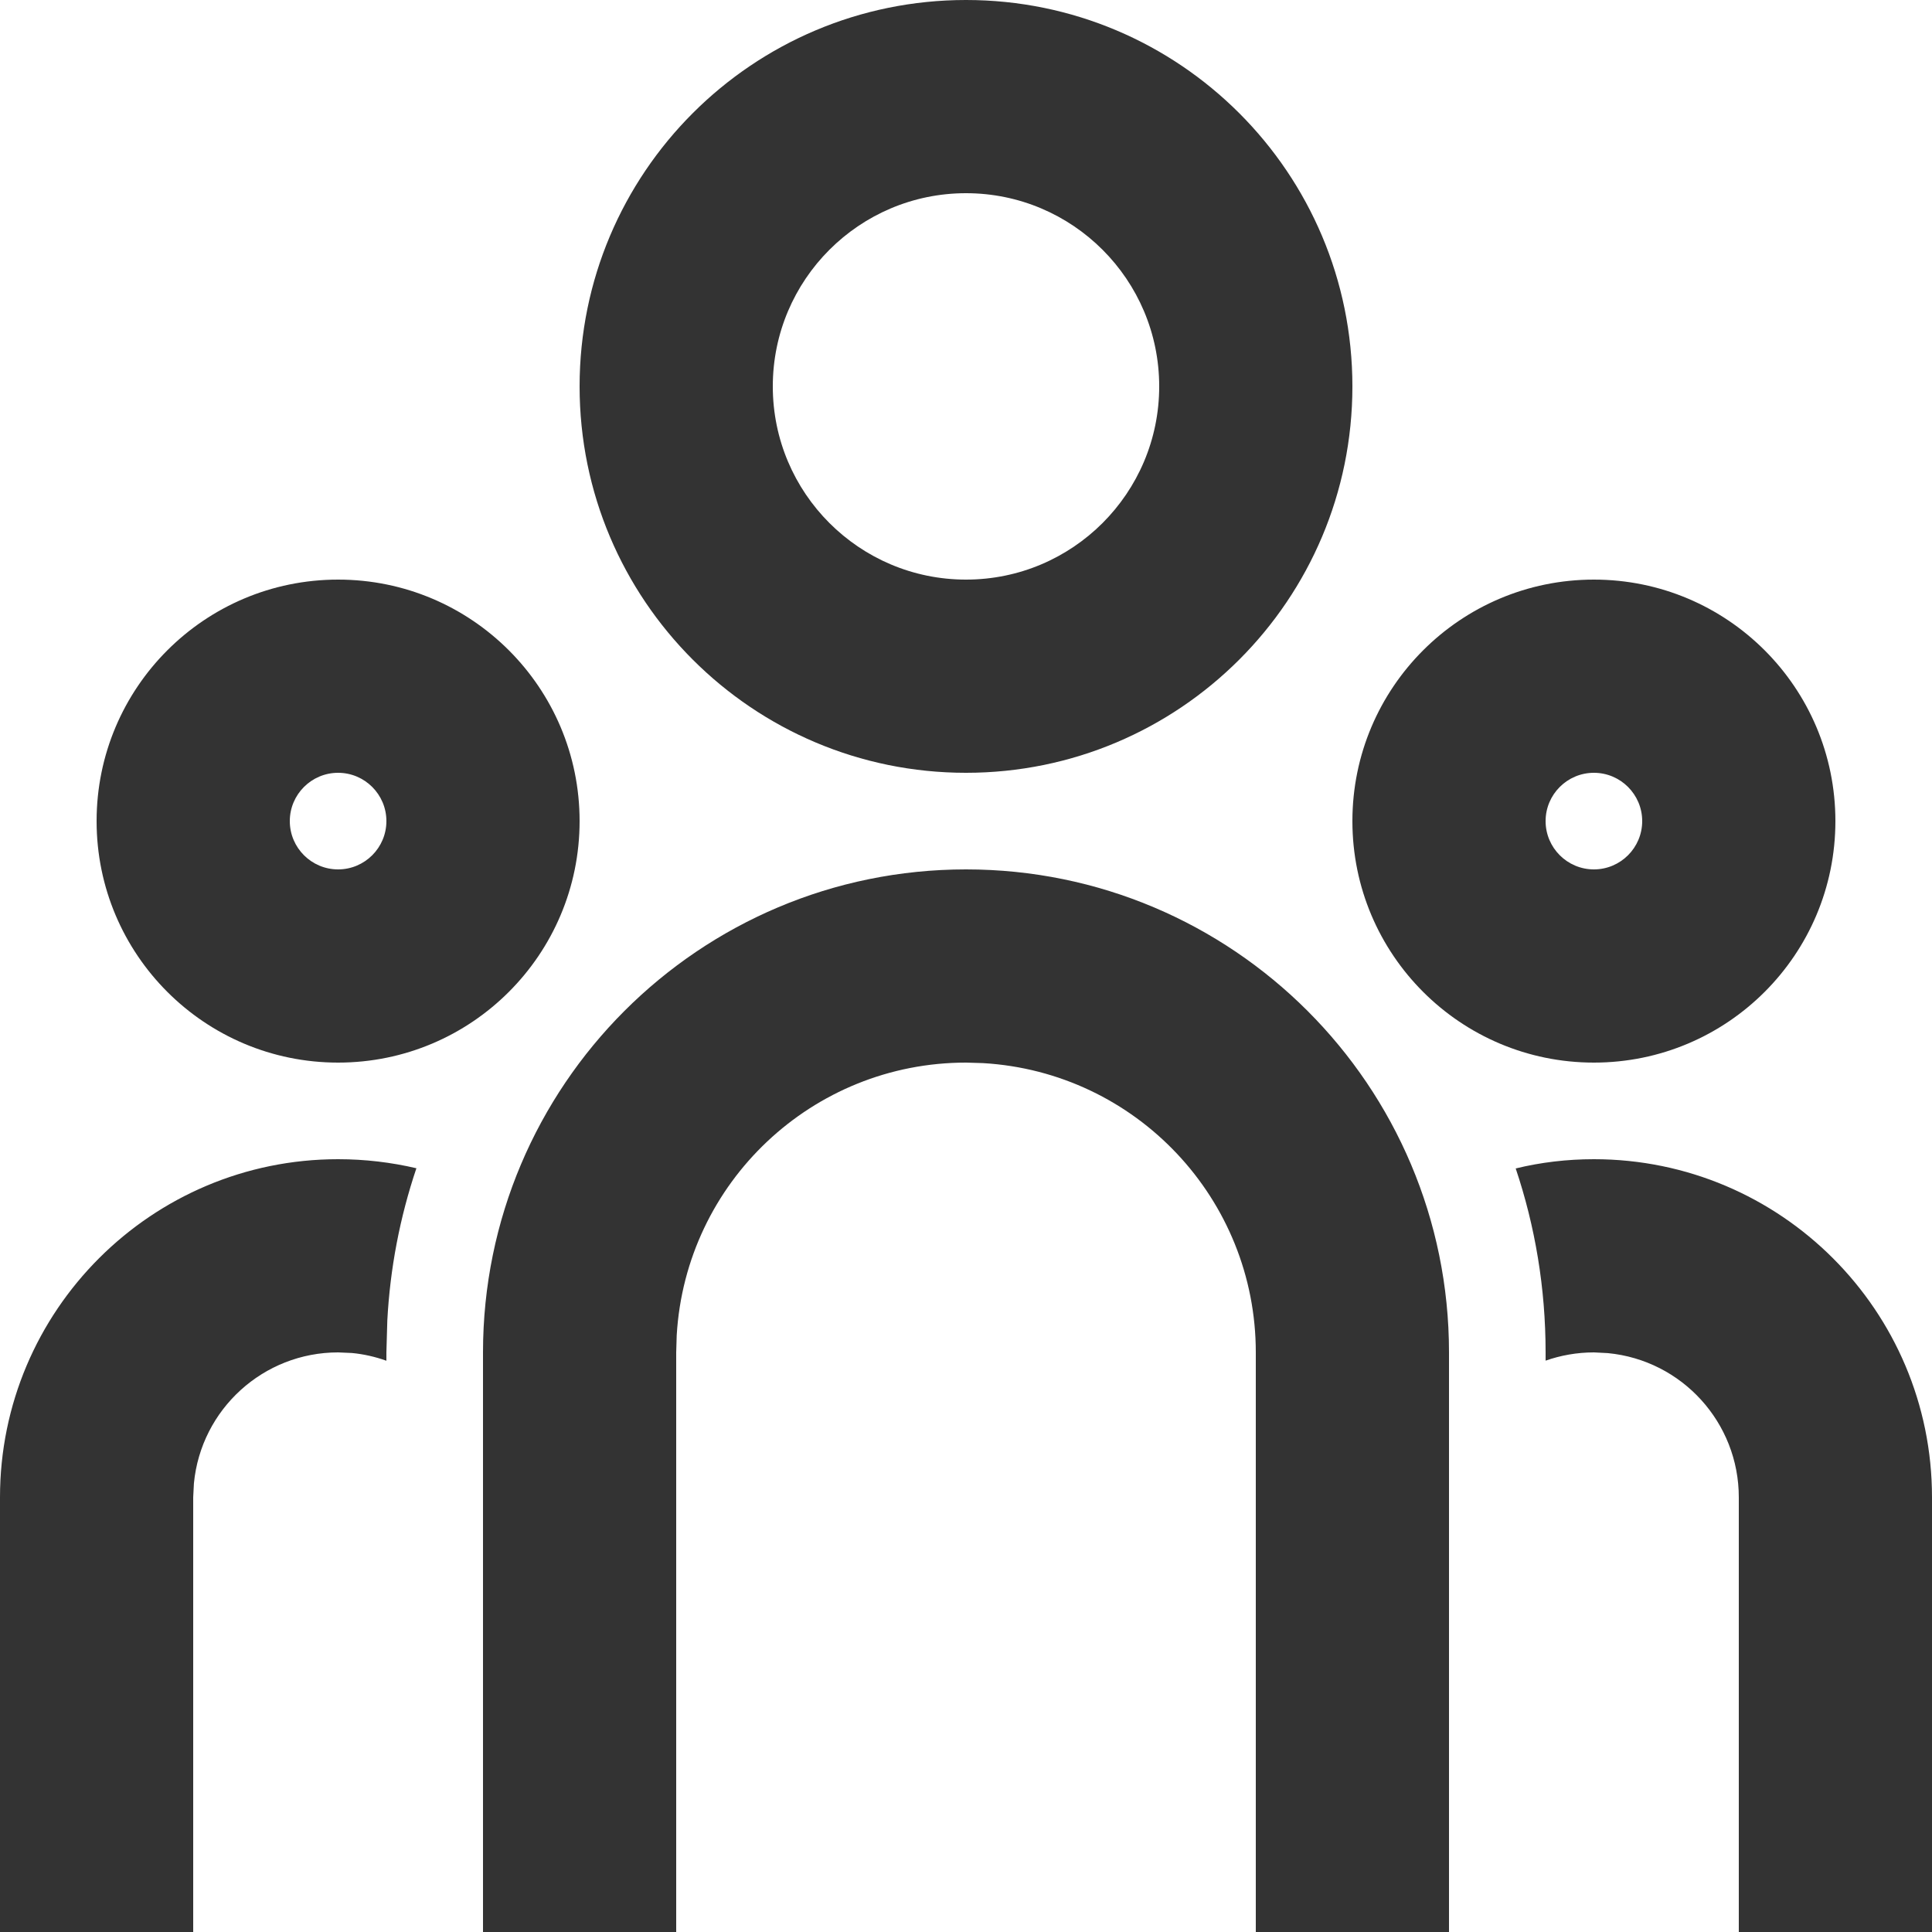
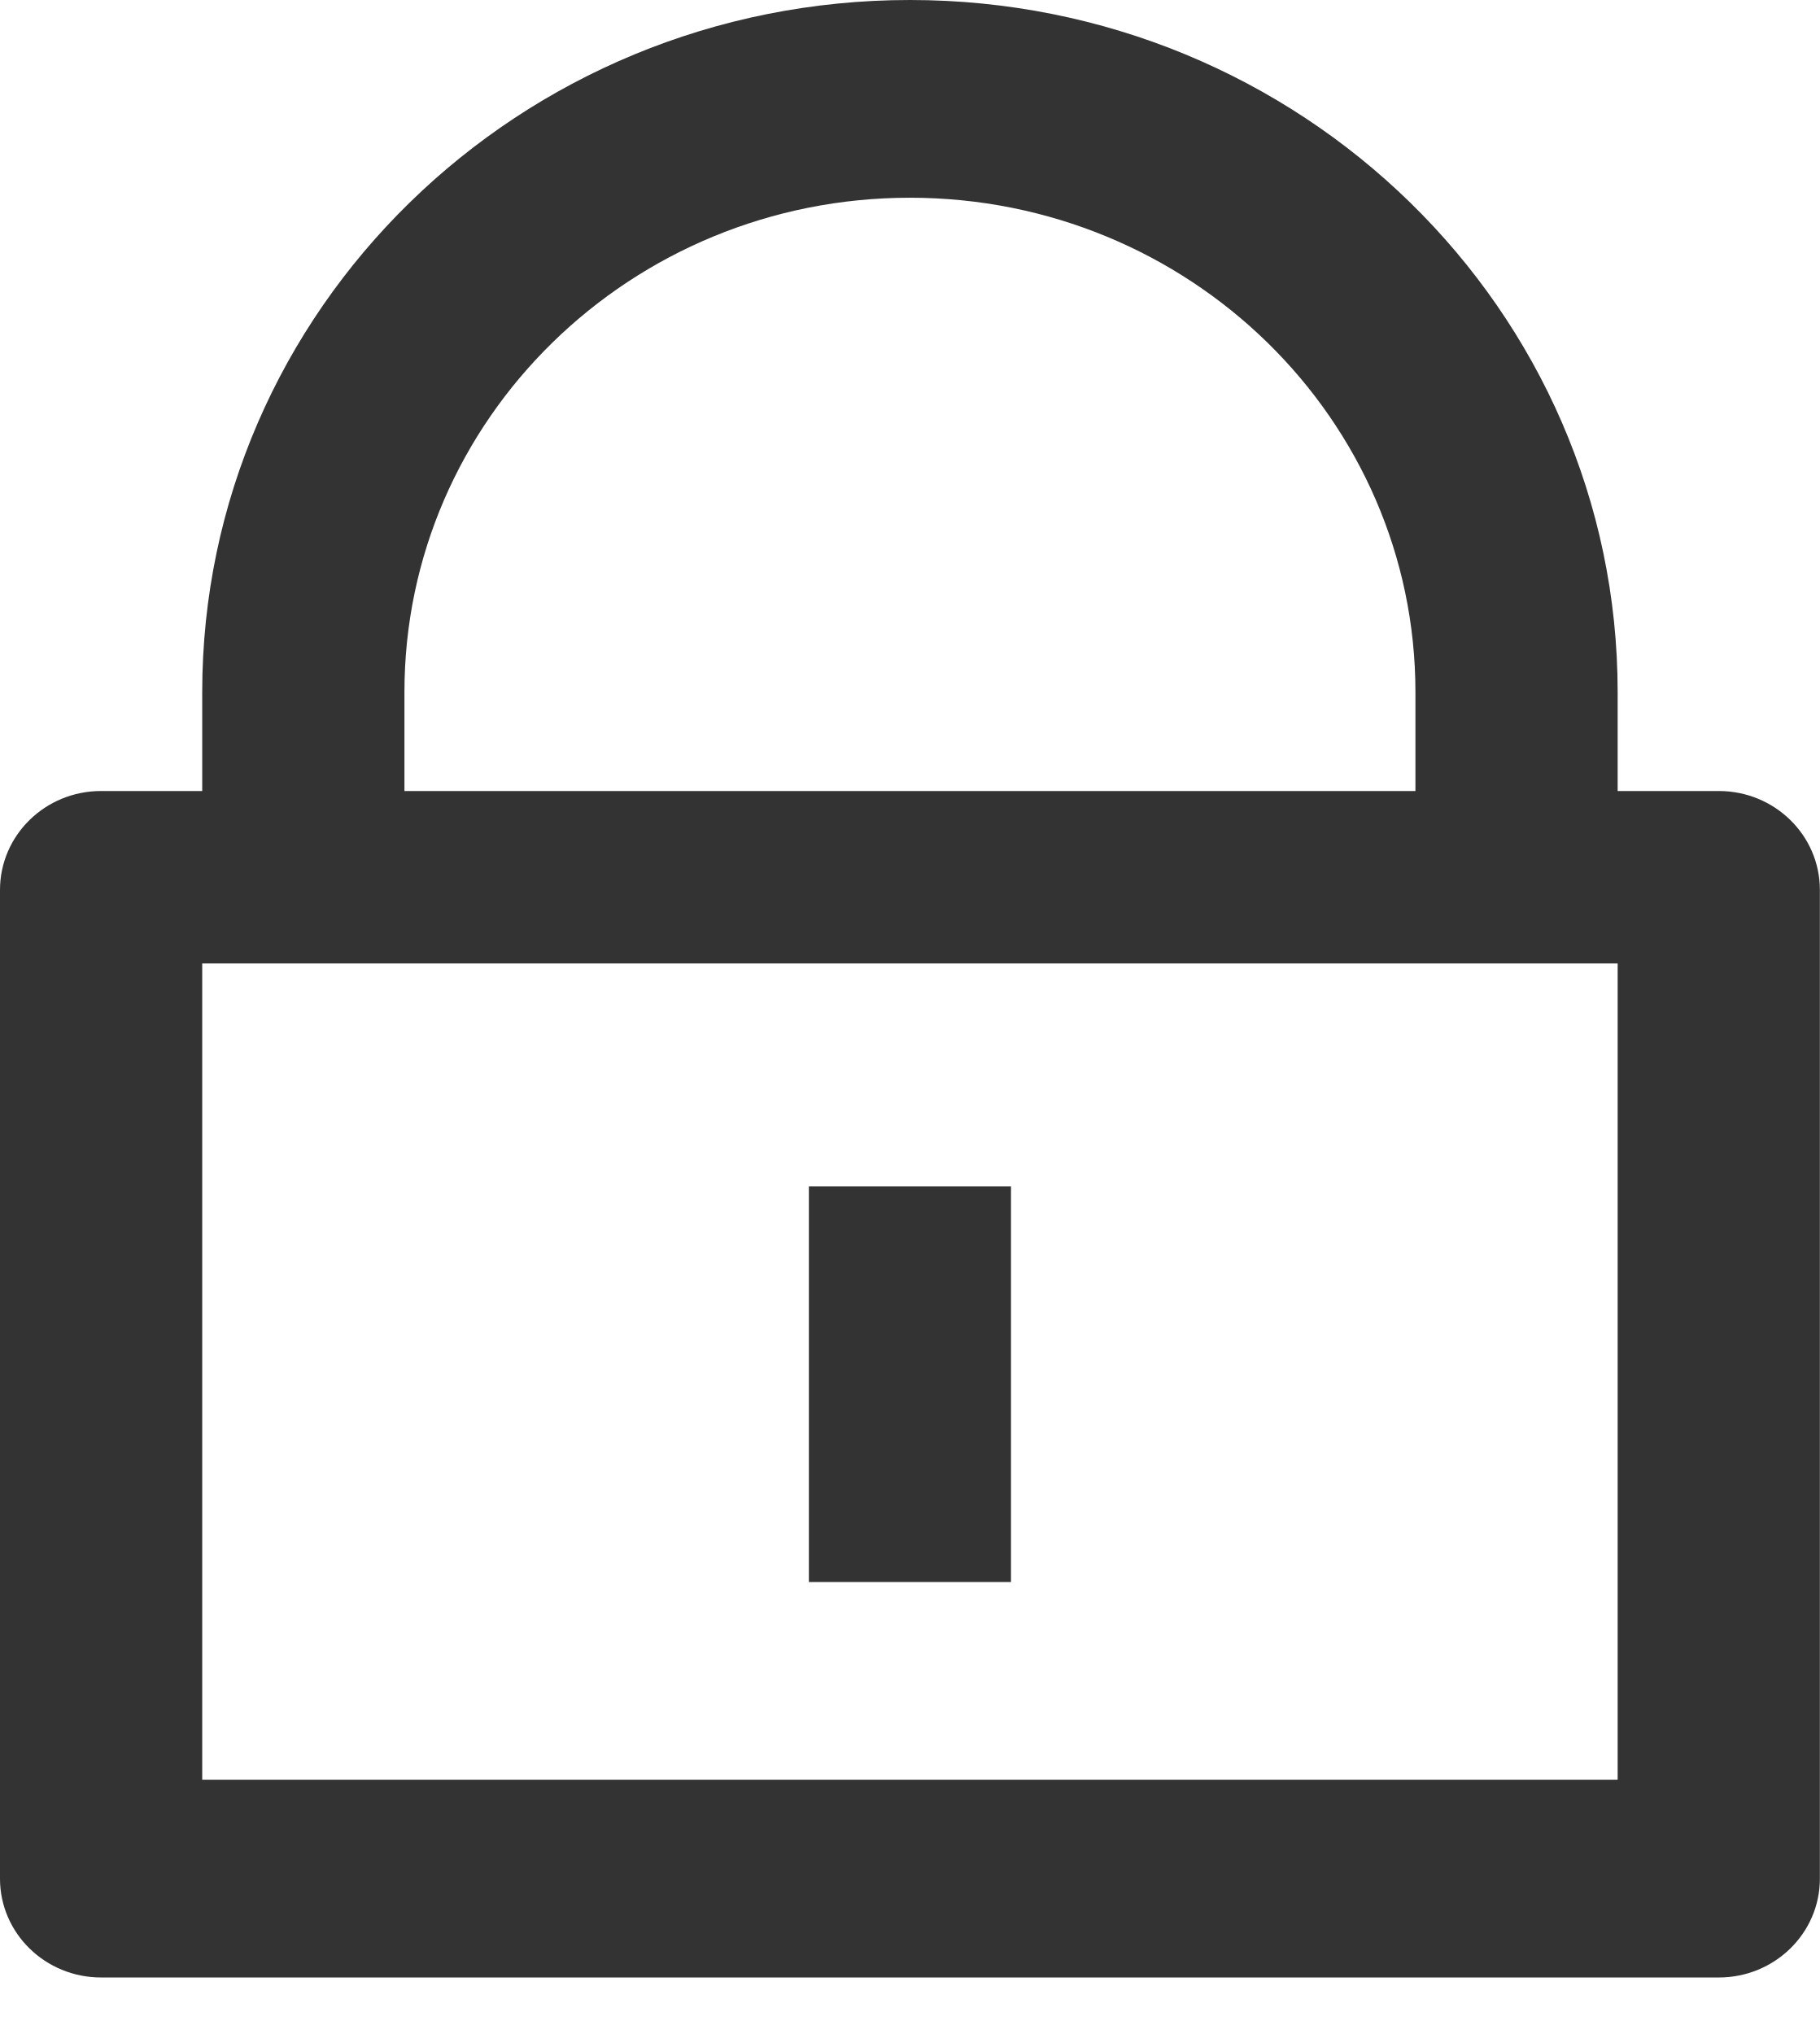
- <svg xmlns="http://www.w3.org/2000/svg" version="1.1" width="19px" height="19px">
-   <g transform="matrix(1 0 0 1 -39 -536 )">
-     <path d="M 4.75 13.3  C 4.75 10.677  6.877 8.55  9.5 8.55  C 12.123 8.55  14.25 10.677  14.25 13.3  L 14.25 19  L 12.35 19  L 12.35 13.3  C 12.35 11.791  11.174 10.543  9.667 10.455  L 9.5 10.45  C 7.991 10.45  6.743 11.626  6.655 13.133  L 6.65 13.3  L 6.65 19  L 4.75 19  L 4.75 13.3  Z M 0 14.725  C 0 12.889  1.489 11.4  3.325 11.4  C 3.59 11.4  3.847 11.431  4.095 11.489  C 3.932 11.973  3.836 12.476  3.809 12.986  L 3.8 13.3  L 3.8 13.382  C 3.691 13.343  3.577 13.317  3.462 13.306  L 3.325 13.3  C 2.591 13.3  1.977 13.858  1.907 14.588  L 1.9 14.725  L 1.9 19  L 0 19  L 0 14.725  Z M 14.906 11.491  C 15.152 11.431  15.41 11.4  15.675 11.4  C 17.511 11.4  19 12.889  19 14.725  L 19 19  L 17.1 19  L 17.1 14.725  C 17.1 13.991  16.542 13.377  15.812 13.307  L 15.675 13.3  C 15.509 13.3  15.349 13.329  15.2 13.381  L 15.2 13.3  C 15.2 12.667  15.097 12.059  14.906 11.491  Z M 3.325 5.7  C 4.637 5.7  5.7 6.763  5.7 8.075  C 5.7 9.387  4.637 10.45  3.325 10.45  C 2.013 10.45  0.95 9.387  0.95 8.075  C 0.95 6.763  2.013 5.7  3.325 5.7  Z M 15.675 5.7  C 16.987 5.7  18.05 6.763  18.05 8.075  C 18.05 9.387  16.987 10.45  15.675 10.45  C 14.363 10.45  13.3 9.387  13.3 8.075  C 13.3 6.763  14.363 5.7  15.675 5.7  Z M 3.325 7.6  C 3.063 7.6  2.85 7.813  2.85 8.075  C 2.85 8.337  3.063 8.55  3.325 8.55  C 3.587 8.55  3.8 8.337  3.8 8.075  C 3.8 7.813  3.587 7.6  3.325 7.6  Z M 15.675 7.6  C 15.413 7.6  15.2 7.813  15.2 8.075  C 15.2 8.337  15.413 8.55  15.675 8.55  C 15.937 8.55  16.15 8.337  16.15 8.075  C 16.15 7.813  15.937 7.6  15.675 7.6  Z M 9.5 0  C 11.599 0  13.3 1.701  13.3 3.8  C 13.3 5.899  11.599 7.6  9.5 7.6  C 7.401 7.6  5.7 5.899  5.7 3.8  C 5.7 1.701  7.401 0  9.5 0  Z M 9.5 1.9  C 8.451 1.9  7.6 2.751  7.6 3.8  C 7.6 4.849  8.451 5.7  9.5 5.7  C 10.549 5.7  11.4 4.849  11.4 3.8  C 11.4 2.751  10.549 1.9  9.5 1.9  Z " fill-rule="nonzero" fill="#333333" stroke="none" transform="matrix(1 0 0 1 39 536 )" />
+ <svg xmlns="http://www.w3.org/2000/svg" version="1.1" width="17px" height="19px">
+   <g transform="matrix(1 0 0 1 -42 -297 )">
+     <path d="M 15.111 6.465  L 15.111 7.389  L 16.056 7.389  C 16.577 7.389  17 7.802  17 8.313  L 17 17.549  C 17 18.059  16.577 18.472  16.056 18.472  L 0.944 18.472  C 0.423 18.472  0 18.059  0 17.549  L 0 8.313  C 0 7.802  0.423 7.389  0.944 7.389  L 1.889 7.389  L 1.889 6.465  C 1.889 2.895  4.849 0  8.5 0  C 12.151 0  15.111 2.895  15.111 6.465  Z M 15.111 9  L 1.889 9  L 1.889 16.625  L 15.111 16.625  L 15.111 9  Z M 7.556 14.778  L 7.556 11.083  L 9.444 11.083  L 9.444 14.778  L 7.556 14.778  Z M 3.778 7.389  L 13.222 7.389  L 13.222 6.465  C 13.222 3.915  11.108 1.847  8.5 1.847  C 5.892 1.847  3.778 3.915  3.778 6.465  L 3.778 7.389  Z " fill-rule="nonzero" fill="#333333" stroke="none" transform="matrix(1 0 0 1 42 297 )" />
  </g>
</svg>
